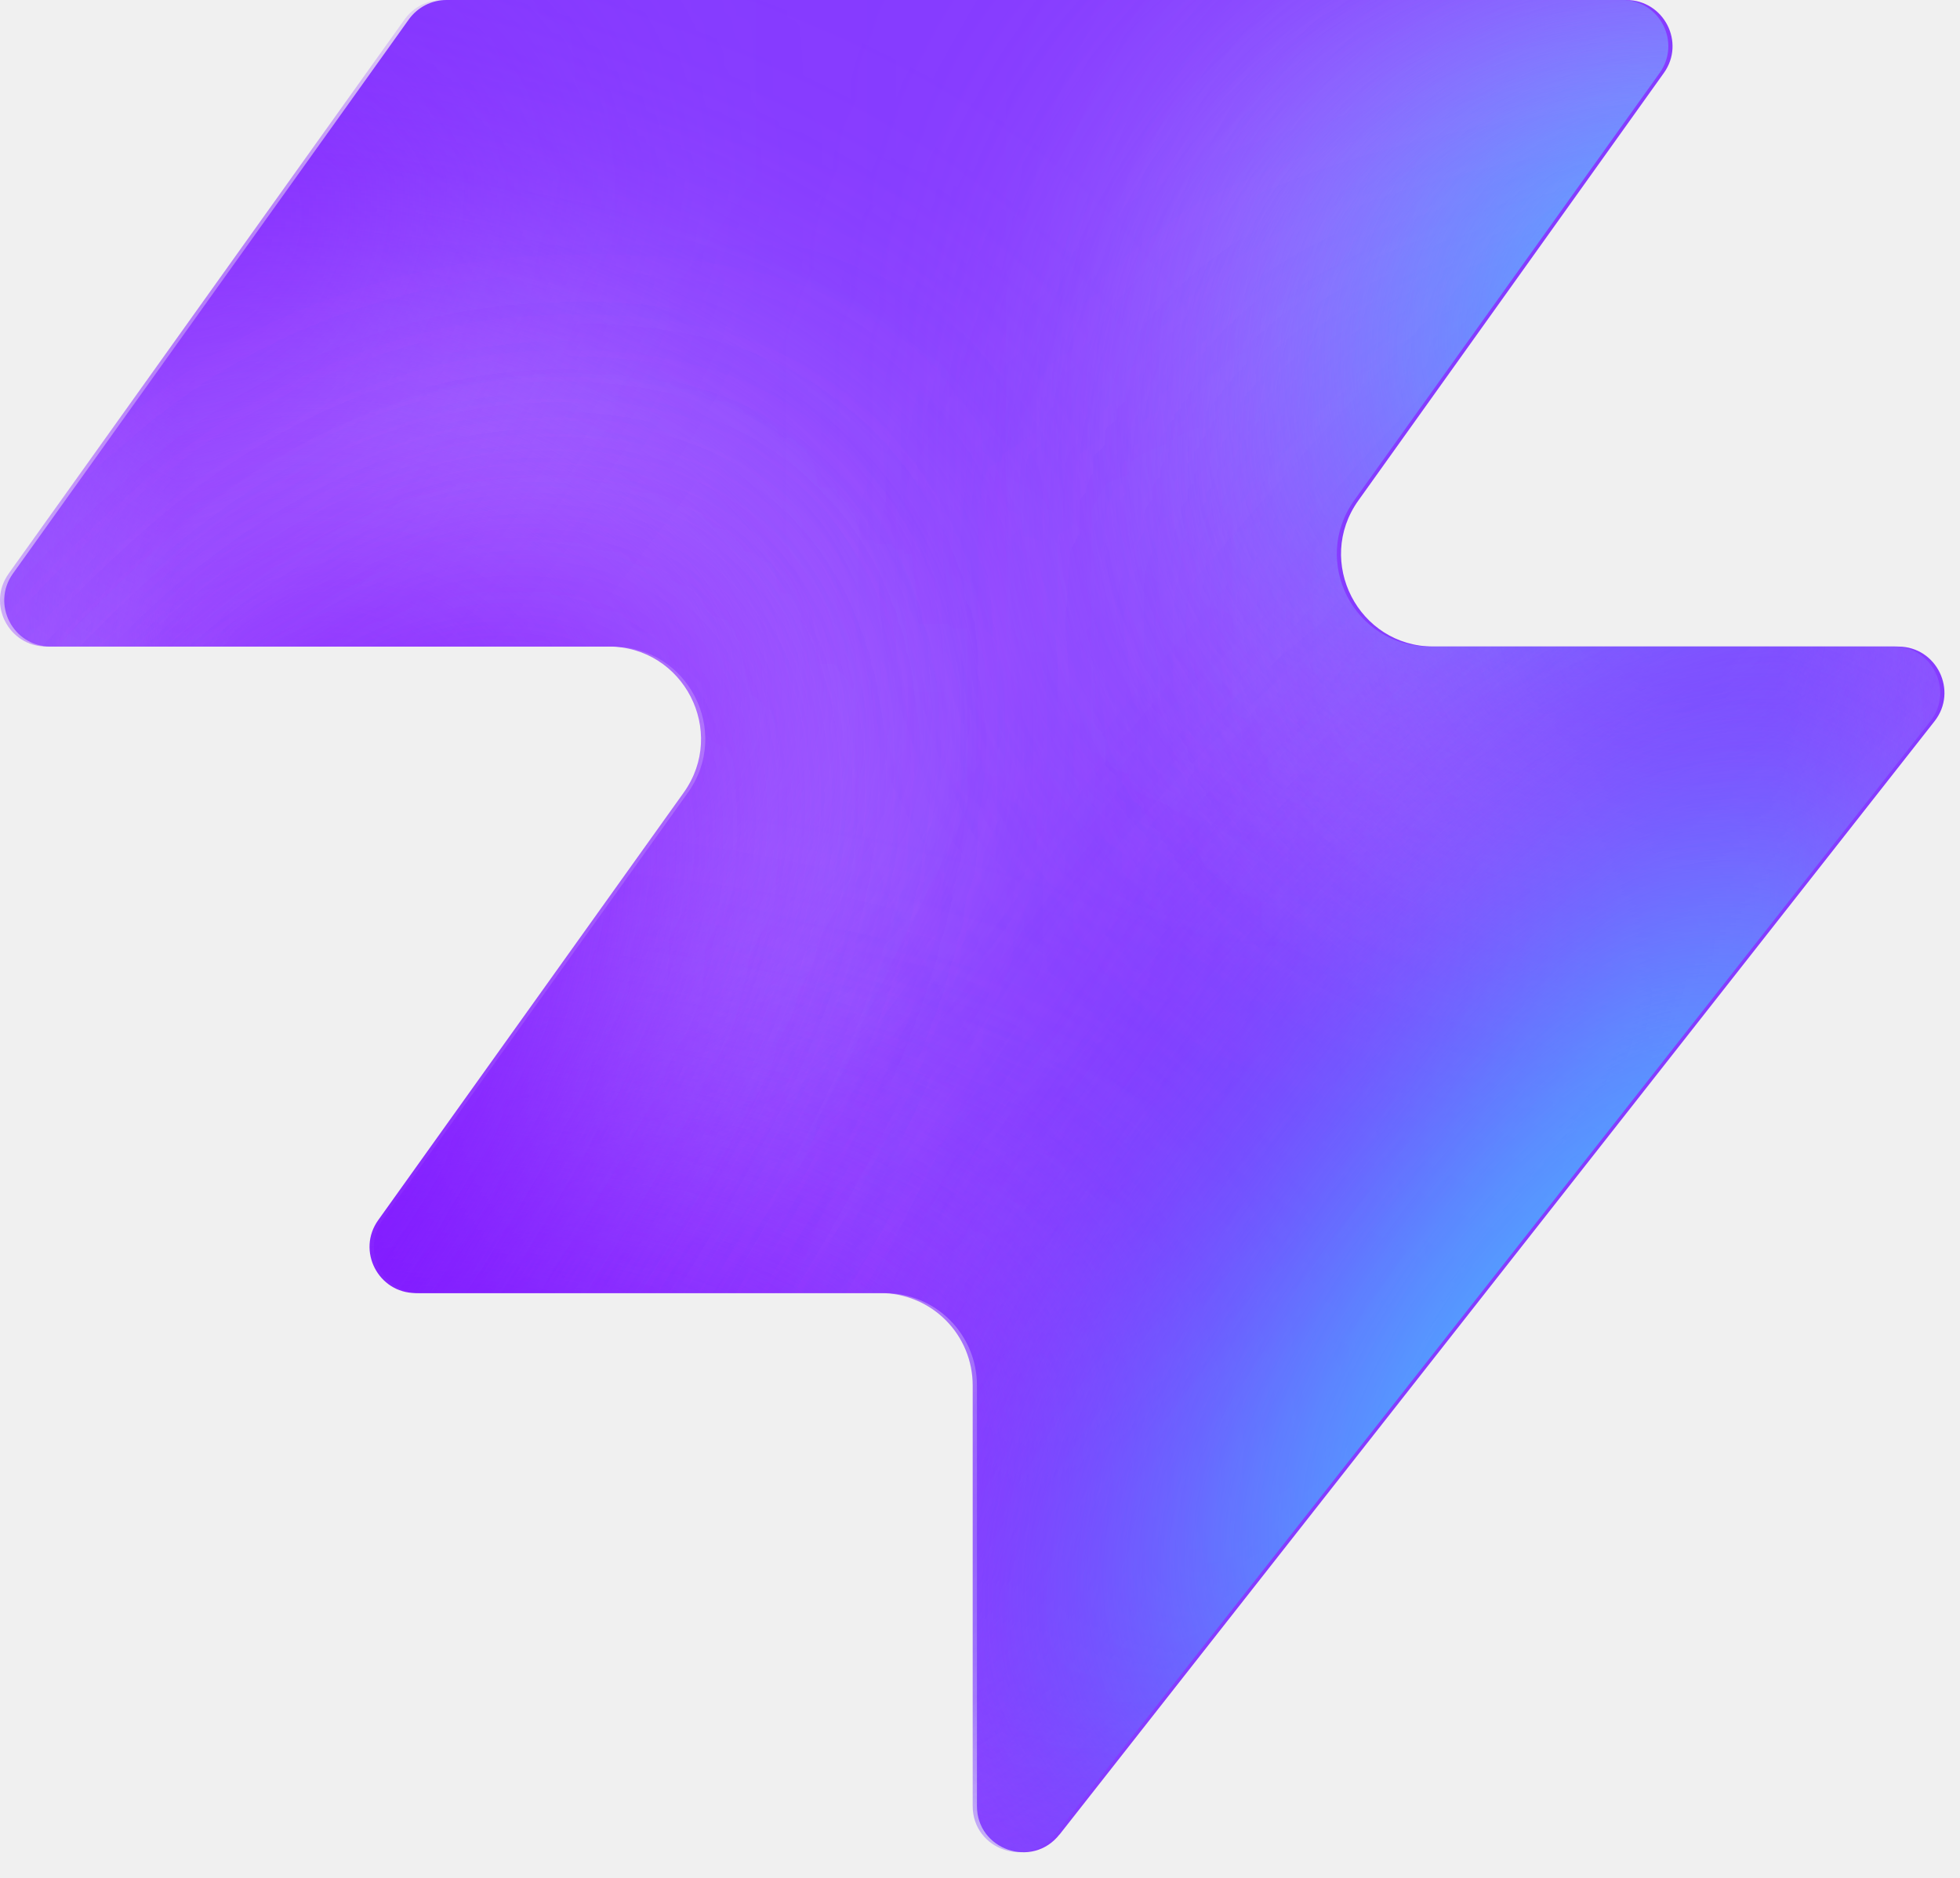
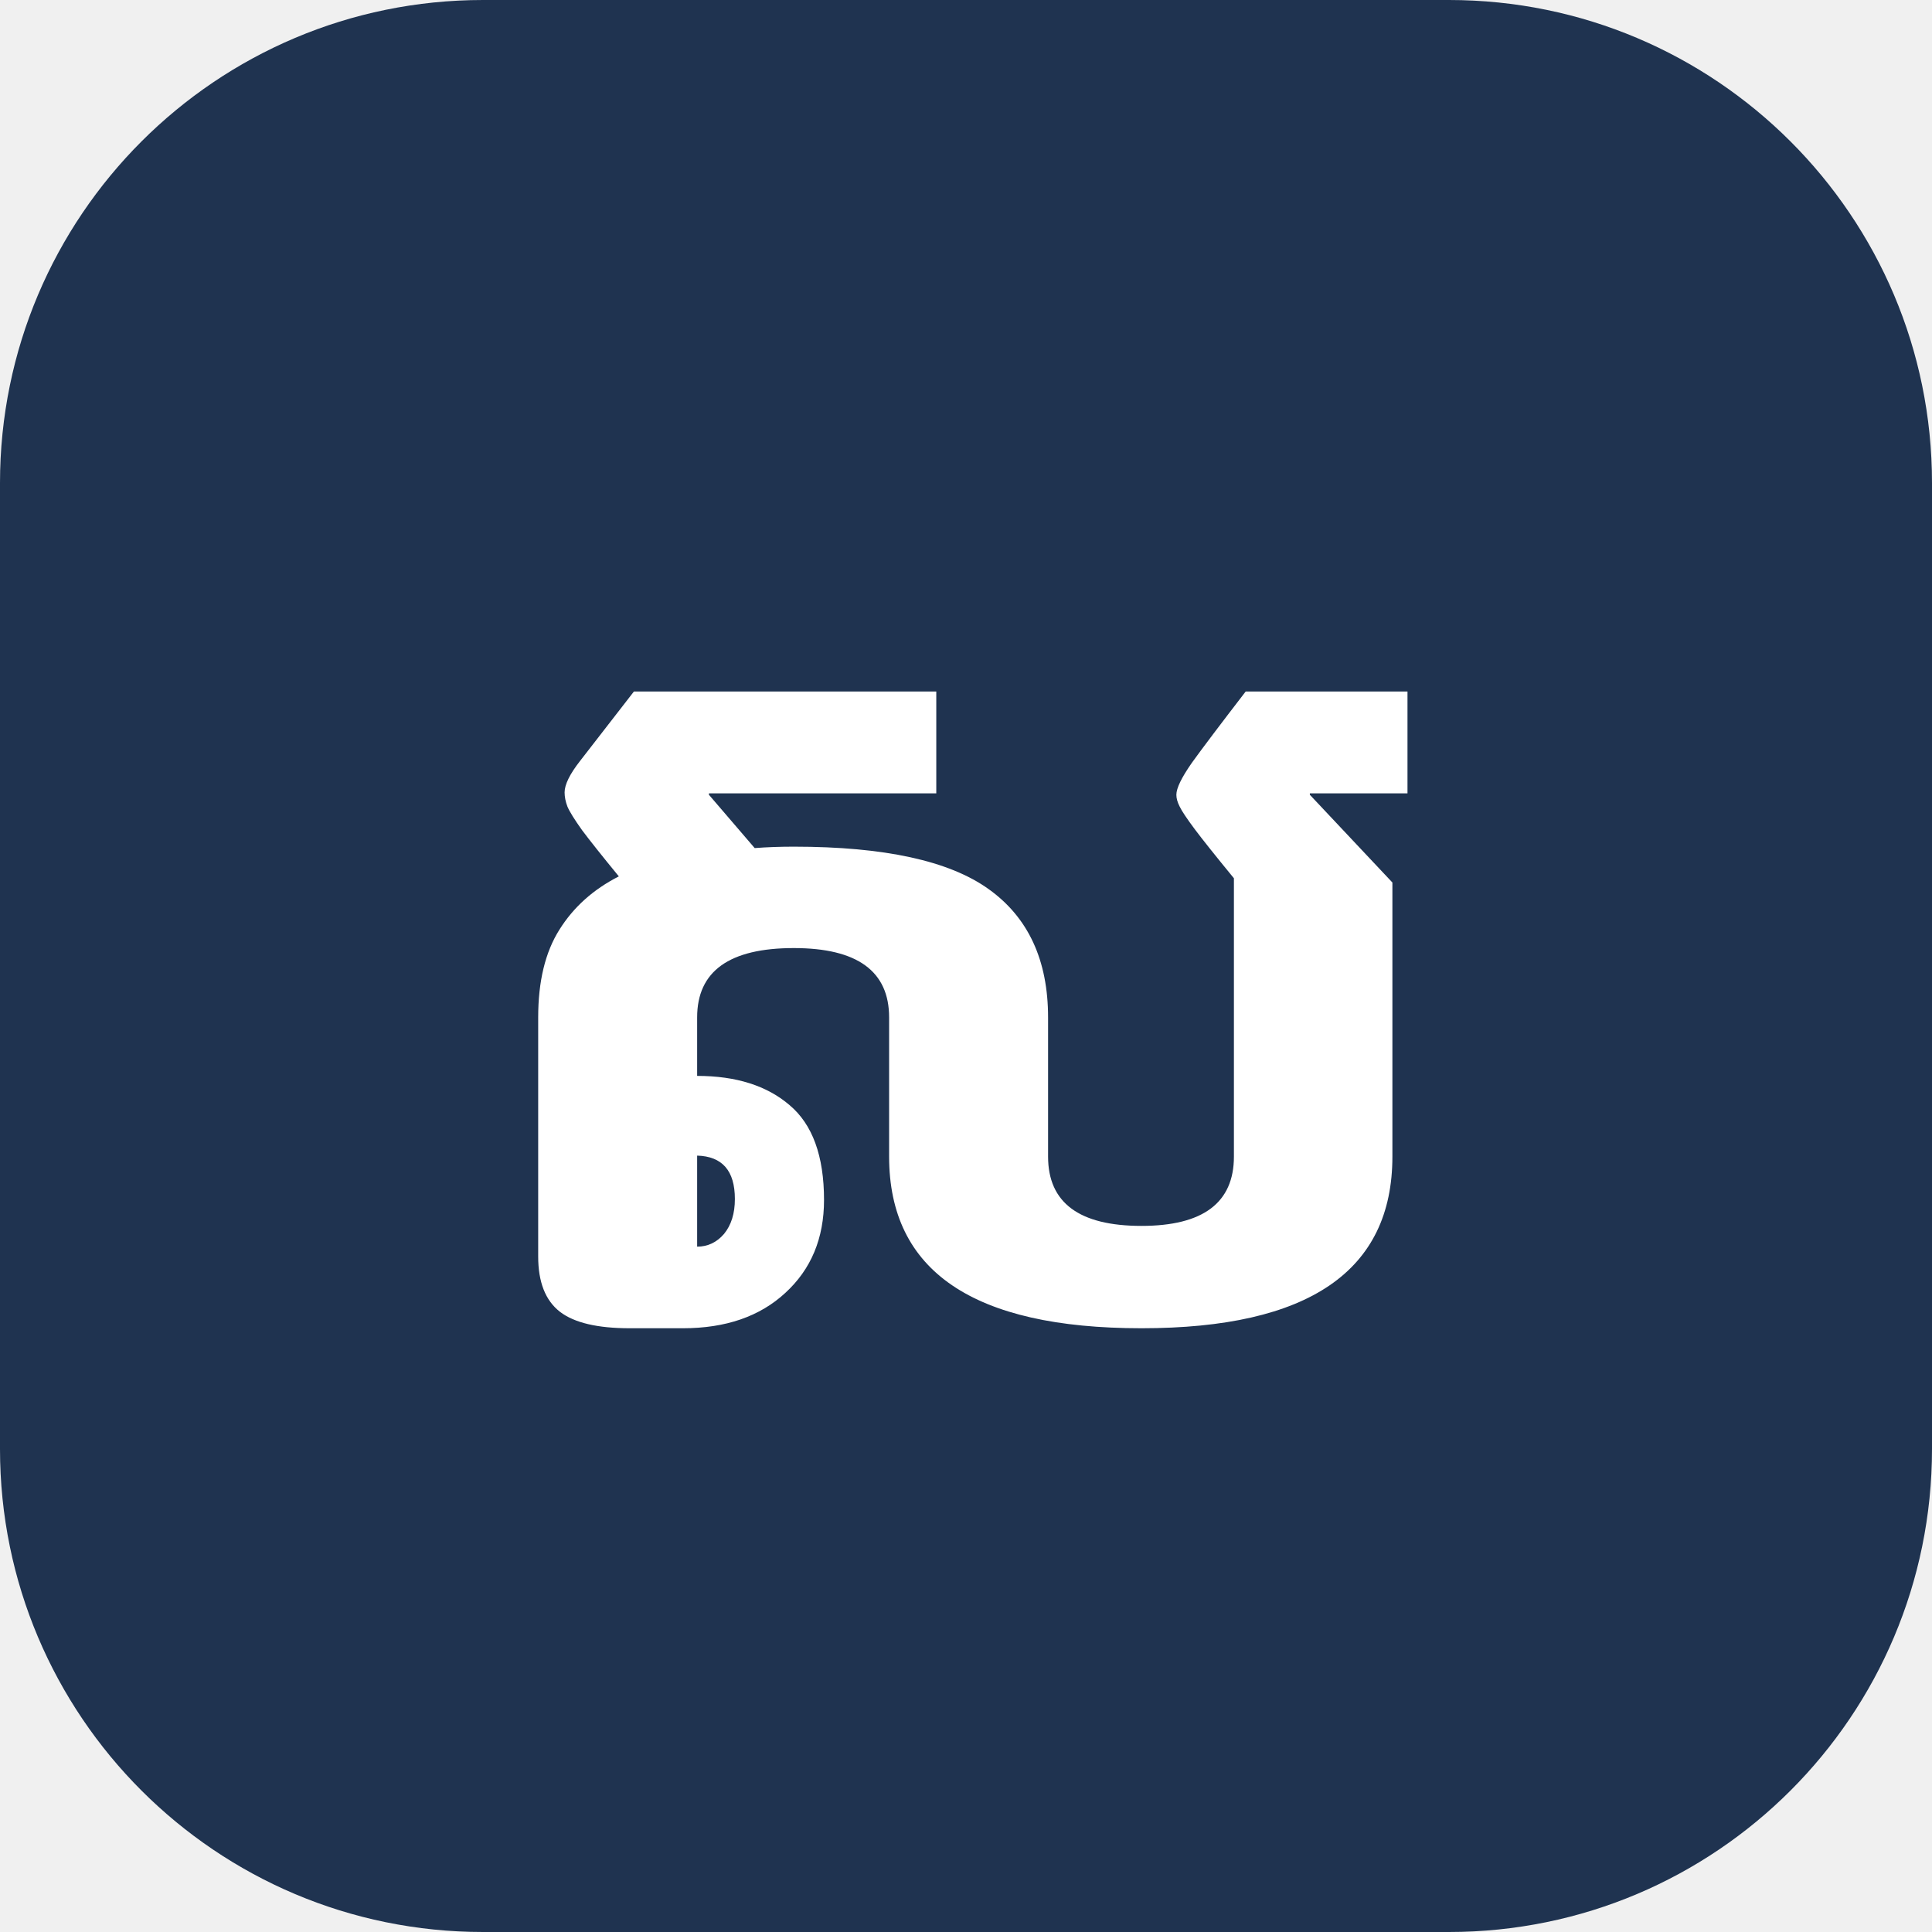
- <svg xmlns="http://www.w3.org/2000/svg" width="48" height="46" fill="none" viewBox="0 0 48 46">
-   <path fill="#863bff" d="M25.946 44.938c-.664.845-2.021.375-2.021-.698V33.937a2.26 2.26 0 0 0-2.262-2.262H10.287c-.92 0-1.456-1.04-.92-1.788l7.48-10.471c1.07-1.497 0-3.578-1.842-3.578H1.237c-.92 0-1.456-1.04-.92-1.788L10.013.474c.214-.297.556-.474.92-.474h28.894c.92 0 1.456 1.04.92 1.788l-7.48 10.471c-1.07 1.498 0 3.579 1.842 3.579h11.377c.943 0 1.473 1.088.89 1.83L25.947 44.94z" style="fill:#863bff;fill:color(display-p3 .525 .23 1);fill-opacity:1" />
-   <mask id="a" width="48" height="46" x="0" y="0" maskUnits="userSpaceOnUse" style="mask-type:alpha">
-     <path fill="#000" d="M25.842 44.938c-.664.844-2.021.375-2.021-.698V33.937a2.26 2.26 0 0 0-2.262-2.262H10.183c-.92 0-1.456-1.04-.92-1.788l7.48-10.471c1.07-1.498 0-3.579-1.842-3.579H1.133c-.92 0-1.456-1.04-.92-1.787L9.91.473c.214-.297.556-.474.92-.474h28.894c.92 0 1.456 1.04.92 1.788l-7.48 10.471c-1.07 1.498 0 3.578 1.842 3.578h11.377c.943 0 1.473 1.088.89 1.832L25.843 44.94z" style="fill:#000;fill-opacity:1" />
-   </mask>
-   <g mask="url(#a)">
-     <g filter="url(#b)">
-       <ellipse cx="5.508" cy="14.704" fill="#ede6ff" rx="5.508" ry="14.704" style="fill:#ede6ff;fill:color(display-p3 .927 .903 1);fill-opacity:1" transform="matrix(.00324 1 1 -.00324 -4.47 31.516)" />
-     </g>
-     <g filter="url(#c)">
-       <ellipse cx="10.399" cy="29.851" fill="#ede6ff" rx="10.399" ry="29.851" style="fill:#ede6ff;fill:color(display-p3 .927 .903 1);fill-opacity:1" transform="matrix(.00324 1 1 -.00324 -39.328 7.883)" />
-     </g>
-     <g filter="url(#d)">
-       <ellipse cx="5.508" cy="30.487" fill="#7e14ff" rx="5.508" ry="30.487" style="fill:#7e14ff;fill:color(display-p3 .492 .077 1);fill-opacity:1" transform="rotate(89.814 -25.913 -14.639)scale(1 -1)" />
-     </g>
-     <g filter="url(#e)">
-       <ellipse cx="5.508" cy="30.599" fill="#7e14ff" rx="5.508" ry="30.599" style="fill:#7e14ff;fill:color(display-p3 .492 .077 1);fill-opacity:1" transform="rotate(89.814 -32.644 -3.334)scale(1 -1)" />
-     </g>
-     <g filter="url(#f)">
-       <ellipse cx="5.508" cy="30.599" fill="#7e14ff" rx="5.508" ry="30.599" style="fill:#7e14ff;fill:color(display-p3 .492 .077 1);fill-opacity:1" transform="matrix(.00324 1 1 -.00324 -34.34 30.47)" />
-     </g>
-     <g filter="url(#g)">
-       <ellipse cx="14.072" cy="22.078" fill="#ede6ff" rx="14.072" ry="22.078" style="fill:#ede6ff;fill:color(display-p3 .927 .903 1);fill-opacity:1" transform="rotate(93.35 24.506 48.493)scale(-1 1)" />
-     </g>
-     <g filter="url(#h)">
-       <ellipse cx="3.47" cy="21.501" fill="#7e14ff" rx="3.47" ry="21.501" style="fill:#7e14ff;fill:color(display-p3 .492 .077 1);fill-opacity:1" transform="rotate(89.009 28.708 47.59)scale(-1 1)" />
-     </g>
-     <g filter="url(#i)">
-       <ellipse cx="3.47" cy="21.501" fill="#7e14ff" rx="3.47" ry="21.501" style="fill:#7e14ff;fill:color(display-p3 .492 .077 1);fill-opacity:1" transform="rotate(89.009 28.708 47.59)scale(-1 1)" />
-     </g>
-     <g filter="url(#j)">
-       <ellipse cx=".387" cy="8.972" fill="#7e14ff" rx="4.407" ry="29.108" style="fill:#7e14ff;fill:color(display-p3 .492 .077 1);fill-opacity:1" transform="rotate(39.51 .387 8.972)" />
-     </g>
-     <g filter="url(#k)">
-       <ellipse cx="47.523" cy="-6.092" fill="#7e14ff" rx="4.407" ry="29.108" style="fill:#7e14ff;fill:color(display-p3 .492 .077 1);fill-opacity:1" transform="rotate(37.892 47.523 -6.092)" />
-     </g>
-     <g filter="url(#l)">
-       <ellipse cx="41.412" cy="6.333" fill="#47bfff" rx="5.971" ry="9.665" style="fill:#47bfff;fill:color(display-p3 .28 .748 1);fill-opacity:1" transform="rotate(37.892 41.412 6.333)" />
-     </g>
-     <g filter="url(#m)">
-       <ellipse cx="-1.879" cy="38.332" fill="#7e14ff" rx="4.407" ry="29.108" style="fill:#7e14ff;fill:color(display-p3 .492 .077 1);fill-opacity:1" transform="rotate(37.892 -1.88 38.332)" />
-     </g>
-     <g filter="url(#n)">
-       <ellipse cx="-1.879" cy="38.332" fill="#7e14ff" rx="4.407" ry="29.108" style="fill:#7e14ff;fill:color(display-p3 .492 .077 1);fill-opacity:1" transform="rotate(37.892 -1.88 38.332)" />
-     </g>
-     <g filter="url(#o)">
-       <ellipse cx="35.651" cy="29.907" fill="#7e14ff" rx="4.407" ry="29.108" style="fill:#7e14ff;fill:color(display-p3 .492 .077 1);fill-opacity:1" transform="rotate(37.892 35.651 29.907)" />
-     </g>
-     <g filter="url(#p)">
-       <ellipse cx="38.418" cy="32.4" fill="#47bfff" rx="5.971" ry="15.297" style="fill:#47bfff;fill:color(display-p3 .28 .748 1);fill-opacity:1" transform="rotate(37.892 38.418 32.4)" />
-     </g>
-   </g>
-   <defs>
-     <filter id="b" width="60.045" height="41.654" x="-19.77" y="16.149" color-interpolation-filters="sRGB" filterUnits="userSpaceOnUse">
-       <feFlood flood-opacity="0" result="BackgroundImageFix" />
-       <feBlend in="SourceGraphic" in2="BackgroundImageFix" result="shape" />
-       <feGaussianBlur result="effect1_foregroundBlur_2002_17158" stdDeviation="7.659" />
-     </filter>
-     <filter id="c" width="90.34" height="51.437" x="-54.613" y="-7.533" color-interpolation-filters="sRGB" filterUnits="userSpaceOnUse">
-       <feFlood flood-opacity="0" result="BackgroundImageFix" />
-       <feBlend in="SourceGraphic" in2="BackgroundImageFix" result="shape" />
-       <feGaussianBlur result="effect1_foregroundBlur_2002_17158" stdDeviation="7.659" />
-     </filter>
-     <filter id="d" width="79.355" height="29.4" x="-49.64" y="2.03" color-interpolation-filters="sRGB" filterUnits="userSpaceOnUse">
-       <feFlood flood-opacity="0" result="BackgroundImageFix" />
-       <feBlend in="SourceGraphic" in2="BackgroundImageFix" result="shape" />
-       <feGaussianBlur result="effect1_foregroundBlur_2002_17158" stdDeviation="4.596" />
-     </filter>
-     <filter id="e" width="79.579" height="29.4" x="-45.045" y="20.029" color-interpolation-filters="sRGB" filterUnits="userSpaceOnUse">
-       <feFlood flood-opacity="0" result="BackgroundImageFix" />
-       <feBlend in="SourceGraphic" in2="BackgroundImageFix" result="shape" />
-       <feGaussianBlur result="effect1_foregroundBlur_2002_17158" stdDeviation="4.596" />
-     </filter>
-     <filter id="f" width="79.579" height="29.4" x="-43.513" y="21.178" color-interpolation-filters="sRGB" filterUnits="userSpaceOnUse">
-       <feFlood flood-opacity="0" result="BackgroundImageFix" />
-       <feBlend in="SourceGraphic" in2="BackgroundImageFix" result="shape" />
-       <feGaussianBlur result="effect1_foregroundBlur_2002_17158" stdDeviation="4.596" />
-     </filter>
-     <filter id="g" width="74.749" height="58.852" x="15.756" y="-17.901" color-interpolation-filters="sRGB" filterUnits="userSpaceOnUse">
-       <feFlood flood-opacity="0" result="BackgroundImageFix" />
-       <feBlend in="SourceGraphic" in2="BackgroundImageFix" result="shape" />
-       <feGaussianBlur result="effect1_foregroundBlur_2002_17158" stdDeviation="7.659" />
-     </filter>
-     <filter id="h" width="61.377" height="25.362" x="23.548" y="2.284" color-interpolation-filters="sRGB" filterUnits="userSpaceOnUse">
-       <feFlood flood-opacity="0" result="BackgroundImageFix" />
-       <feBlend in="SourceGraphic" in2="BackgroundImageFix" result="shape" />
-       <feGaussianBlur result="effect1_foregroundBlur_2002_17158" stdDeviation="4.596" />
-     </filter>
-     <filter id="i" width="61.377" height="25.362" x="23.548" y="2.284" color-interpolation-filters="sRGB" filterUnits="userSpaceOnUse">
-       <feFlood flood-opacity="0" result="BackgroundImageFix" />
-       <feBlend in="SourceGraphic" in2="BackgroundImageFix" result="shape" />
-       <feGaussianBlur result="effect1_foregroundBlur_2002_17158" stdDeviation="4.596" />
-     </filter>
-     <filter id="j" width="56.045" height="63.649" x="-27.636" y="-22.853" color-interpolation-filters="sRGB" filterUnits="userSpaceOnUse">
-       <feFlood flood-opacity="0" result="BackgroundImageFix" />
-       <feBlend in="SourceGraphic" in2="BackgroundImageFix" result="shape" />
-       <feGaussianBlur result="effect1_foregroundBlur_2002_17158" stdDeviation="4.596" />
-     </filter>
-     <filter id="k" width="54.814" height="64.646" x="20.116" y="-38.415" color-interpolation-filters="sRGB" filterUnits="userSpaceOnUse">
-       <feFlood flood-opacity="0" result="BackgroundImageFix" />
-       <feBlend in="SourceGraphic" in2="BackgroundImageFix" result="shape" />
-       <feGaussianBlur result="effect1_foregroundBlur_2002_17158" stdDeviation="4.596" />
-     </filter>
-     <filter id="l" width="33.541" height="35.313" x="24.641" y="-11.323" color-interpolation-filters="sRGB" filterUnits="userSpaceOnUse">
-       <feFlood flood-opacity="0" result="BackgroundImageFix" />
-       <feBlend in="SourceGraphic" in2="BackgroundImageFix" result="shape" />
-       <feGaussianBlur result="effect1_foregroundBlur_2002_17158" stdDeviation="4.596" />
-     </filter>
-     <filter id="m" width="54.814" height="64.646" x="-29.286" y="6.009" color-interpolation-filters="sRGB" filterUnits="userSpaceOnUse">
-       <feFlood flood-opacity="0" result="BackgroundImageFix" />
-       <feBlend in="SourceGraphic" in2="BackgroundImageFix" result="shape" />
-       <feGaussianBlur result="effect1_foregroundBlur_2002_17158" stdDeviation="4.596" />
-     </filter>
-     <filter id="n" width="54.814" height="64.646" x="-29.286" y="6.009" color-interpolation-filters="sRGB" filterUnits="userSpaceOnUse">
-       <feFlood flood-opacity="0" result="BackgroundImageFix" />
-       <feBlend in="SourceGraphic" in2="BackgroundImageFix" result="shape" />
-       <feGaussianBlur result="effect1_foregroundBlur_2002_17158" stdDeviation="4.596" />
-     </filter>
-     <filter id="o" width="54.814" height="64.646" x="8.244" y="-2.416" color-interpolation-filters="sRGB" filterUnits="userSpaceOnUse">
-       <feFlood flood-opacity="0" result="BackgroundImageFix" />
-       <feBlend in="SourceGraphic" in2="BackgroundImageFix" result="shape" />
-       <feGaussianBlur result="effect1_foregroundBlur_2002_17158" stdDeviation="4.596" />
-     </filter>
-     <filter id="p" width="39.409" height="43.623" x="18.713" y="10.588" color-interpolation-filters="sRGB" filterUnits="userSpaceOnUse">
-       <feFlood flood-opacity="0" result="BackgroundImageFix" />
-       <feBlend in="SourceGraphic" in2="BackgroundImageFix" result="shape" />
-       <feGaussianBlur result="effect1_foregroundBlur_2002_17158" stdDeviation="4.596" />
-     </filter>
-   </defs>
+ <svg xmlns="http://www.w3.org/2000/svg" width="64" height="64" viewBox="0 0 64 64">
+   <rect width="64" height="64" rx="16" fill="#1f3350" />
+   <text x="32" y="44" text-anchor="middle" font-family="'Kantumruy Pro','Noto Sans Khmer','Khmer UI',sans-serif" font-size="36" font-weight="700" fill="#ffffff">ស</text>
</svg>
